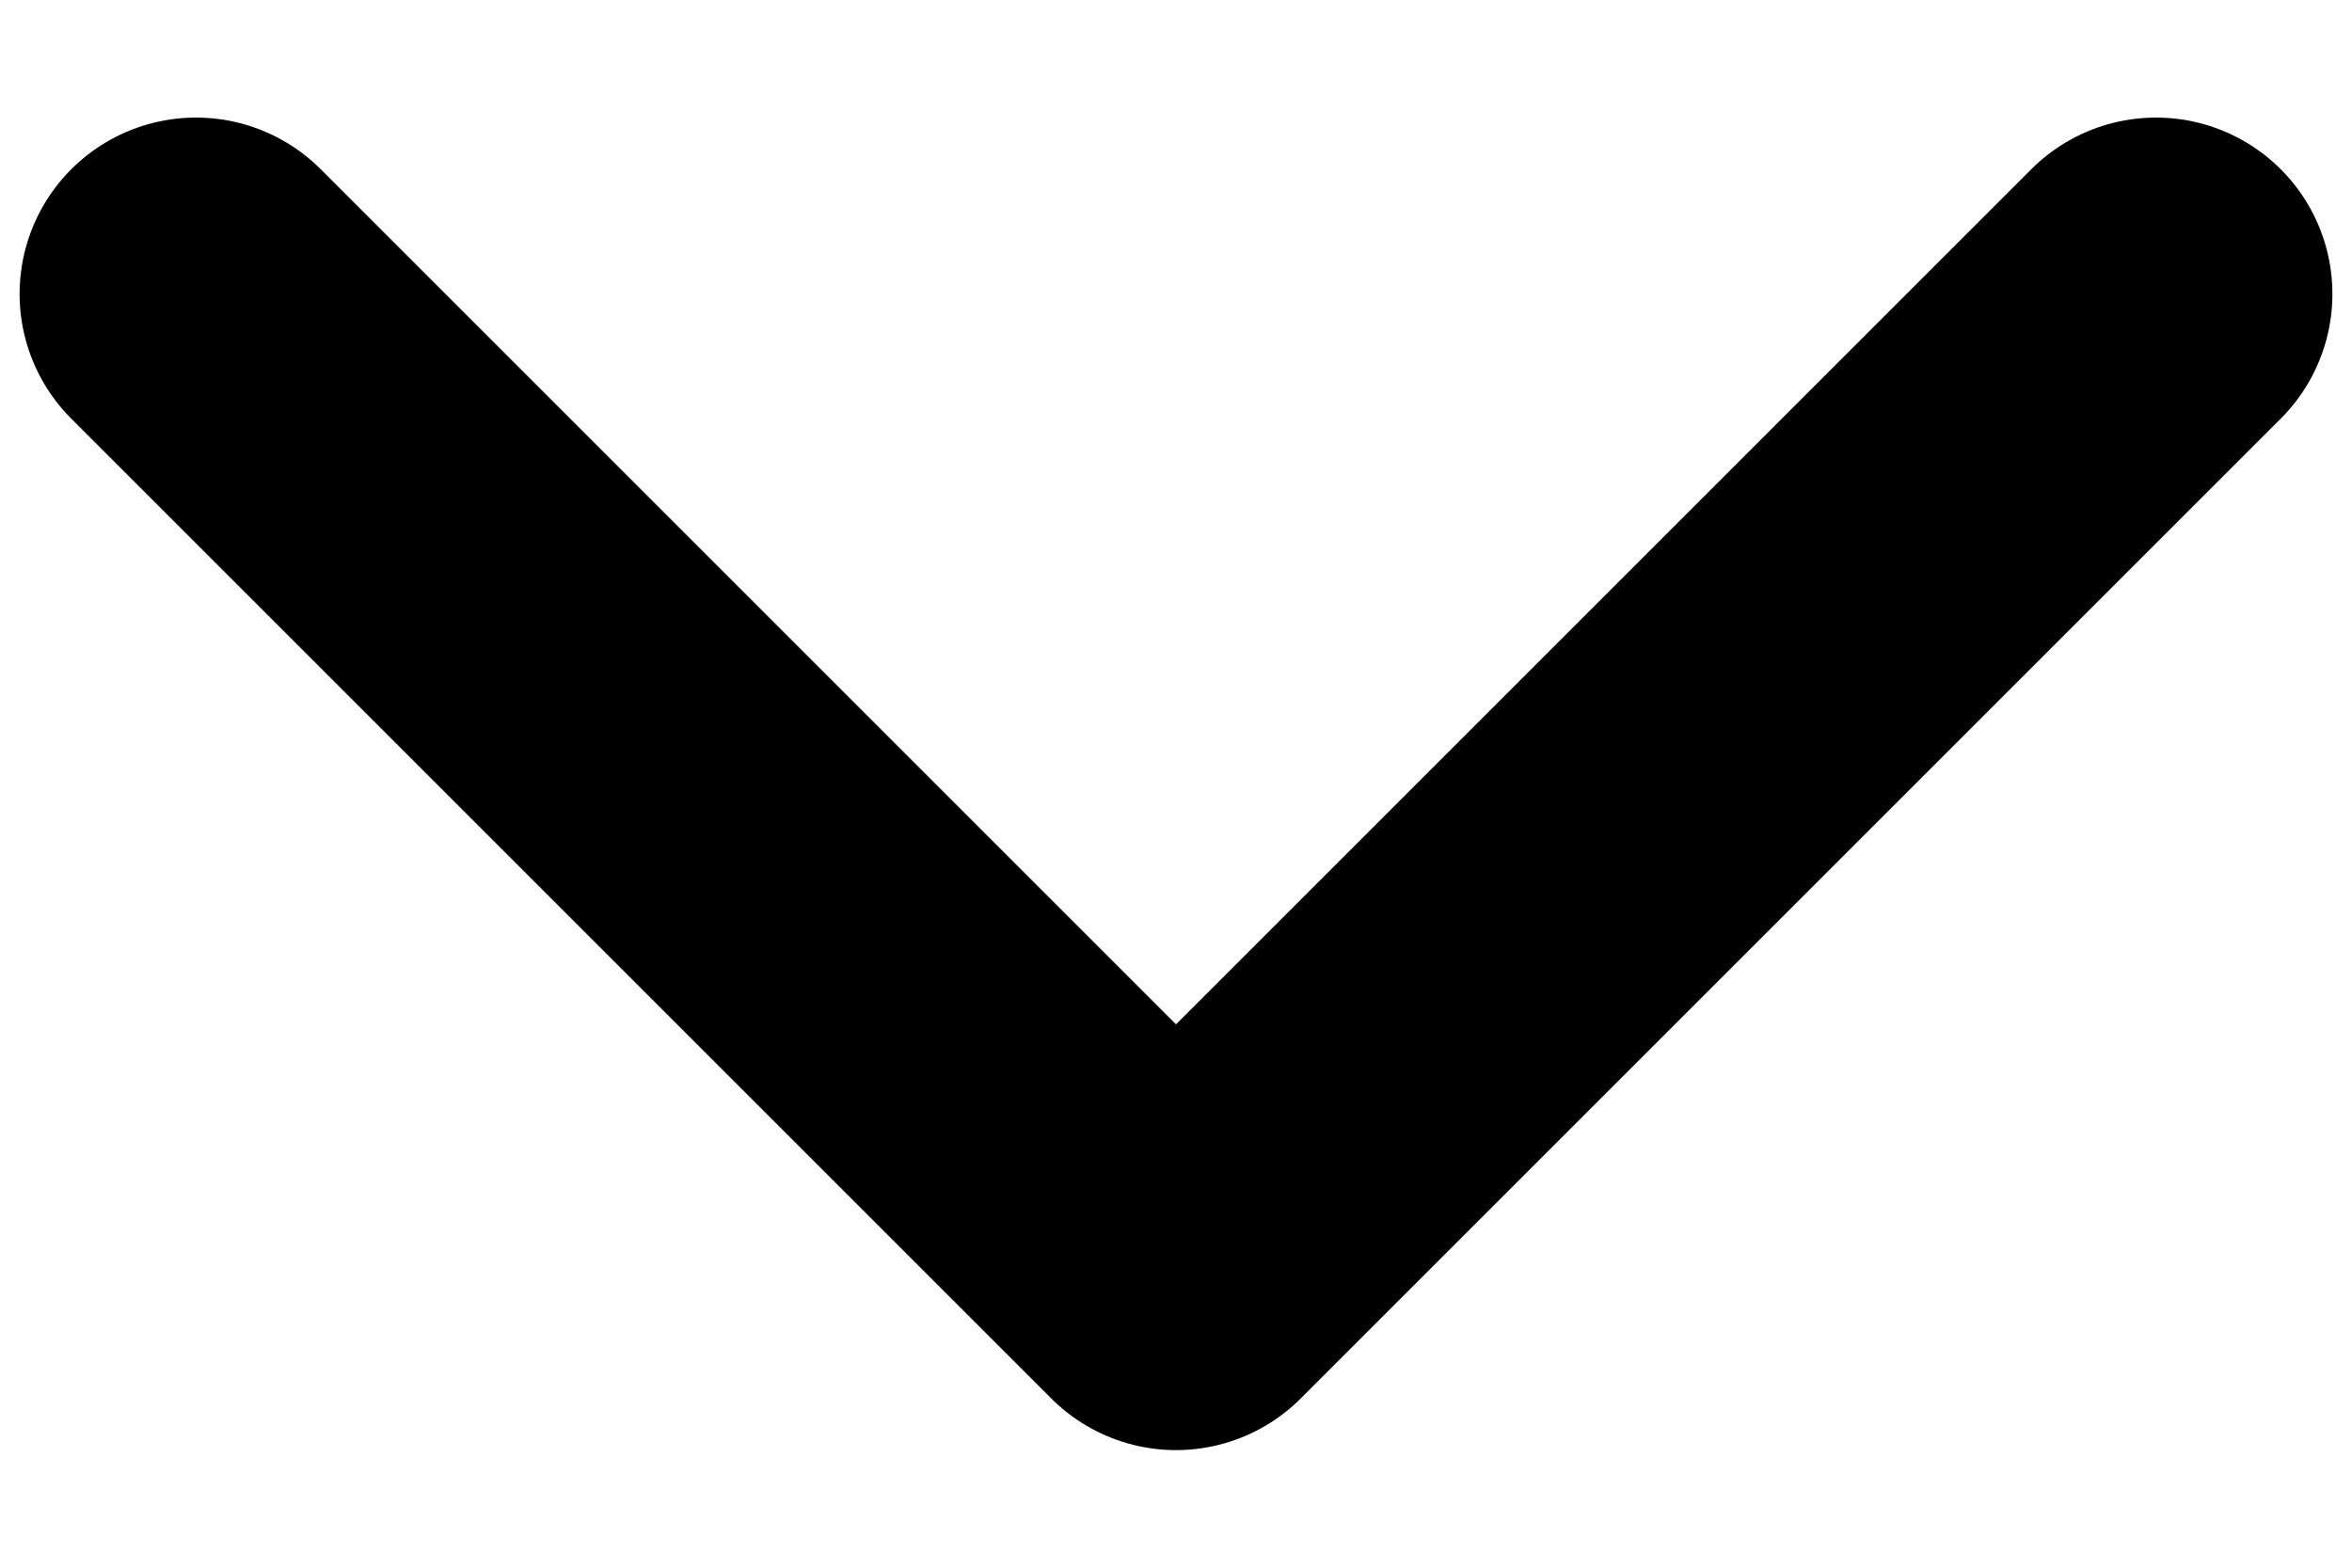
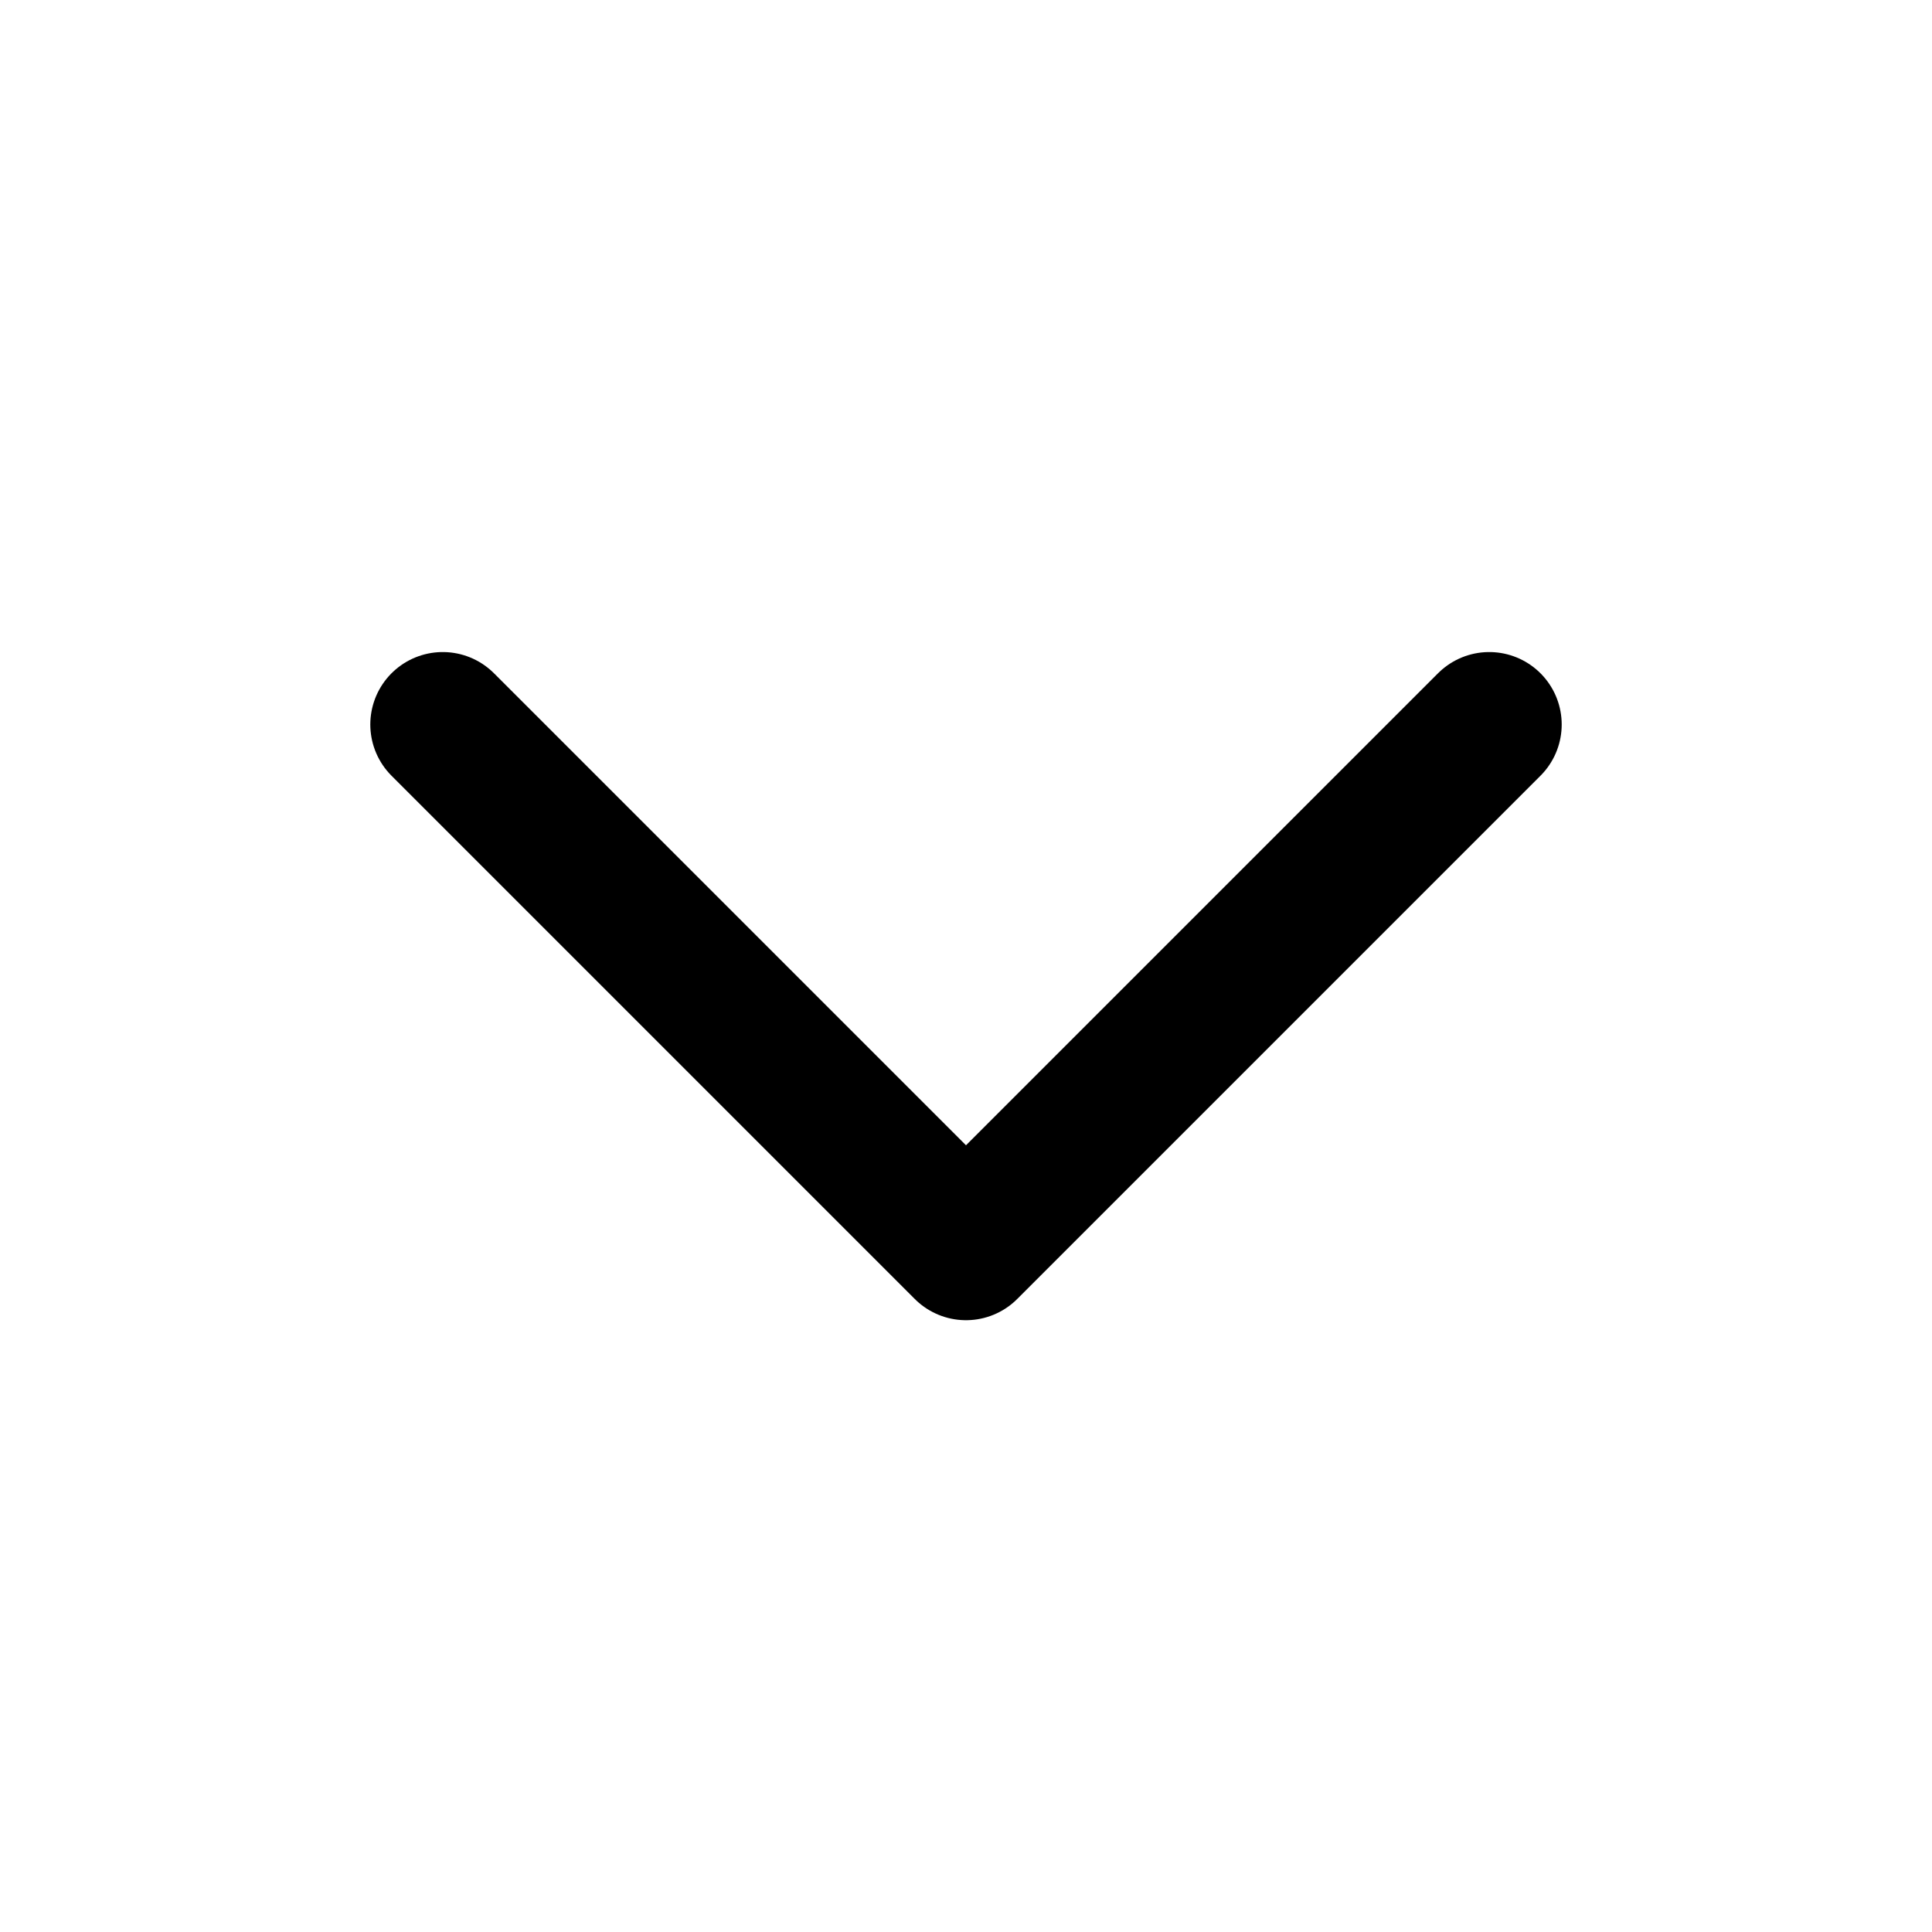
- <svg xmlns="http://www.w3.org/2000/svg" viewBox="0 0 12 8" fill="none">
-   <path d="M1 1.5L6 6.5L11 1.5" stroke="currentColor" stroke-width="1.8" stroke-linecap="round" stroke-linejoin="round" />
+ <svg xmlns="http://www.w3.org/2000/svg" viewBox="0 0 24 24" fill="none">
+   <path d="M5.5 9L12 15.5L18.5 9" stroke="currentColor" stroke-width="1.8" stroke-linecap="round" stroke-linejoin="round" />
</svg>
